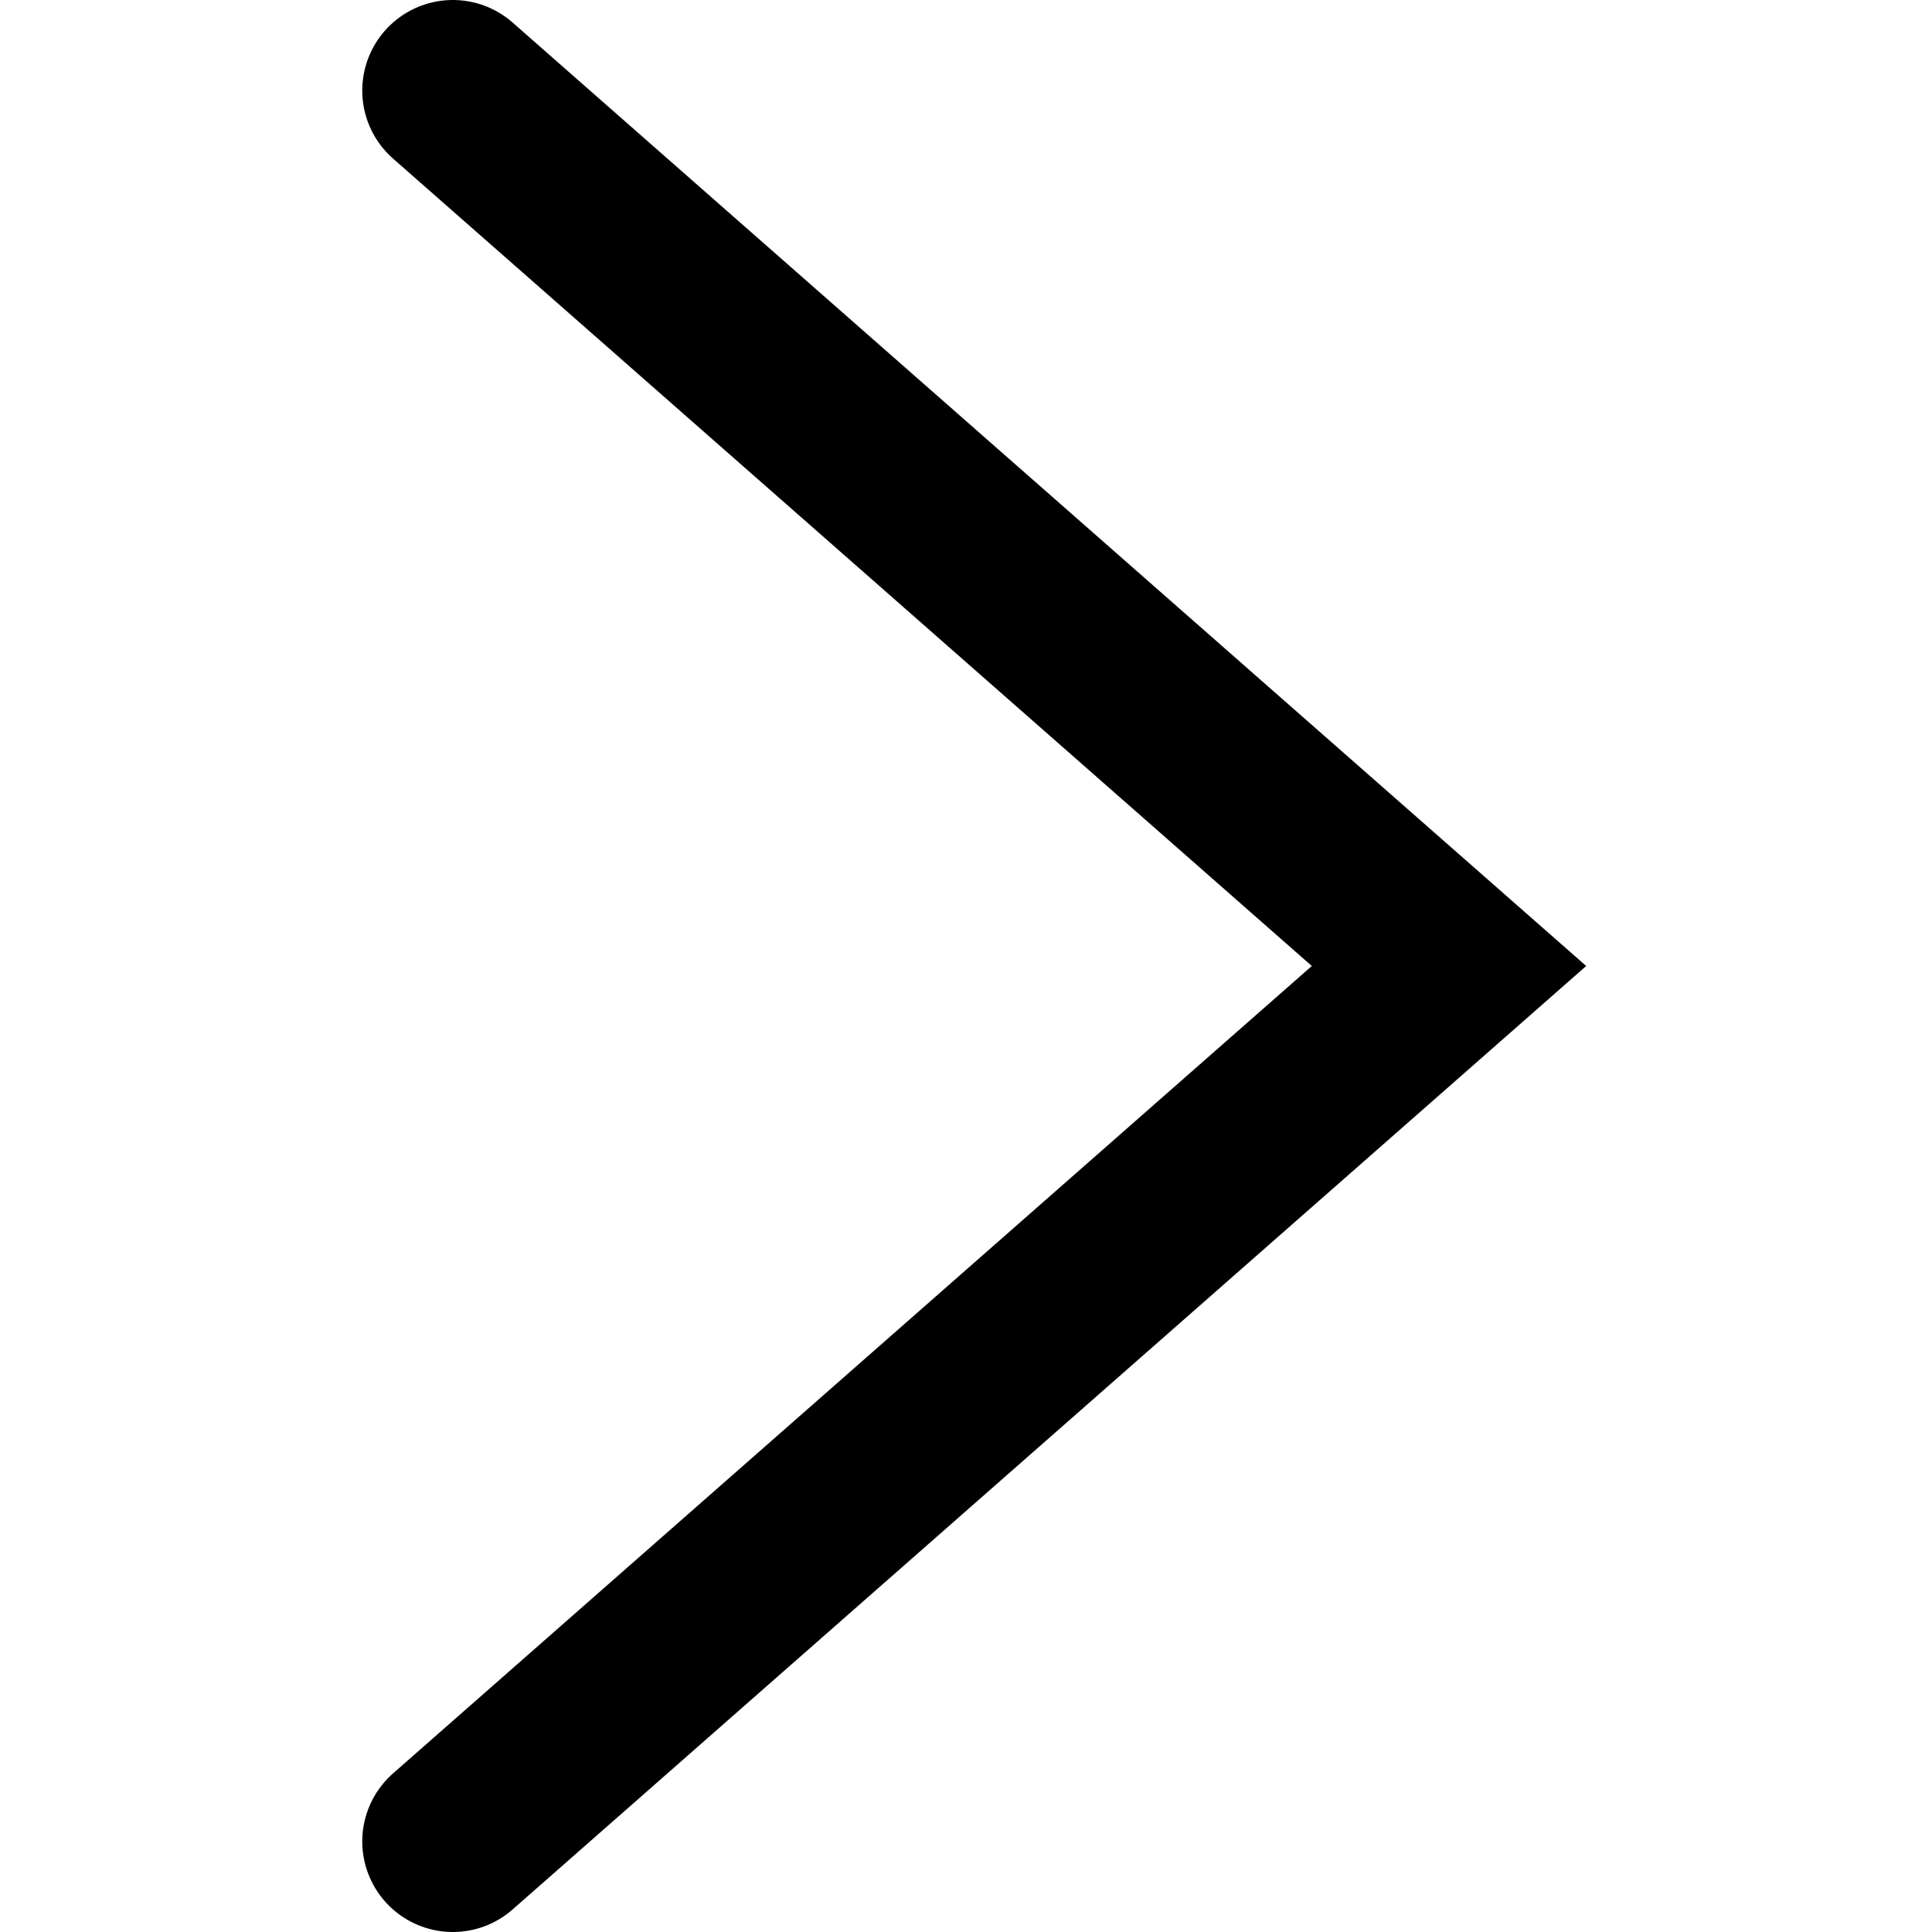
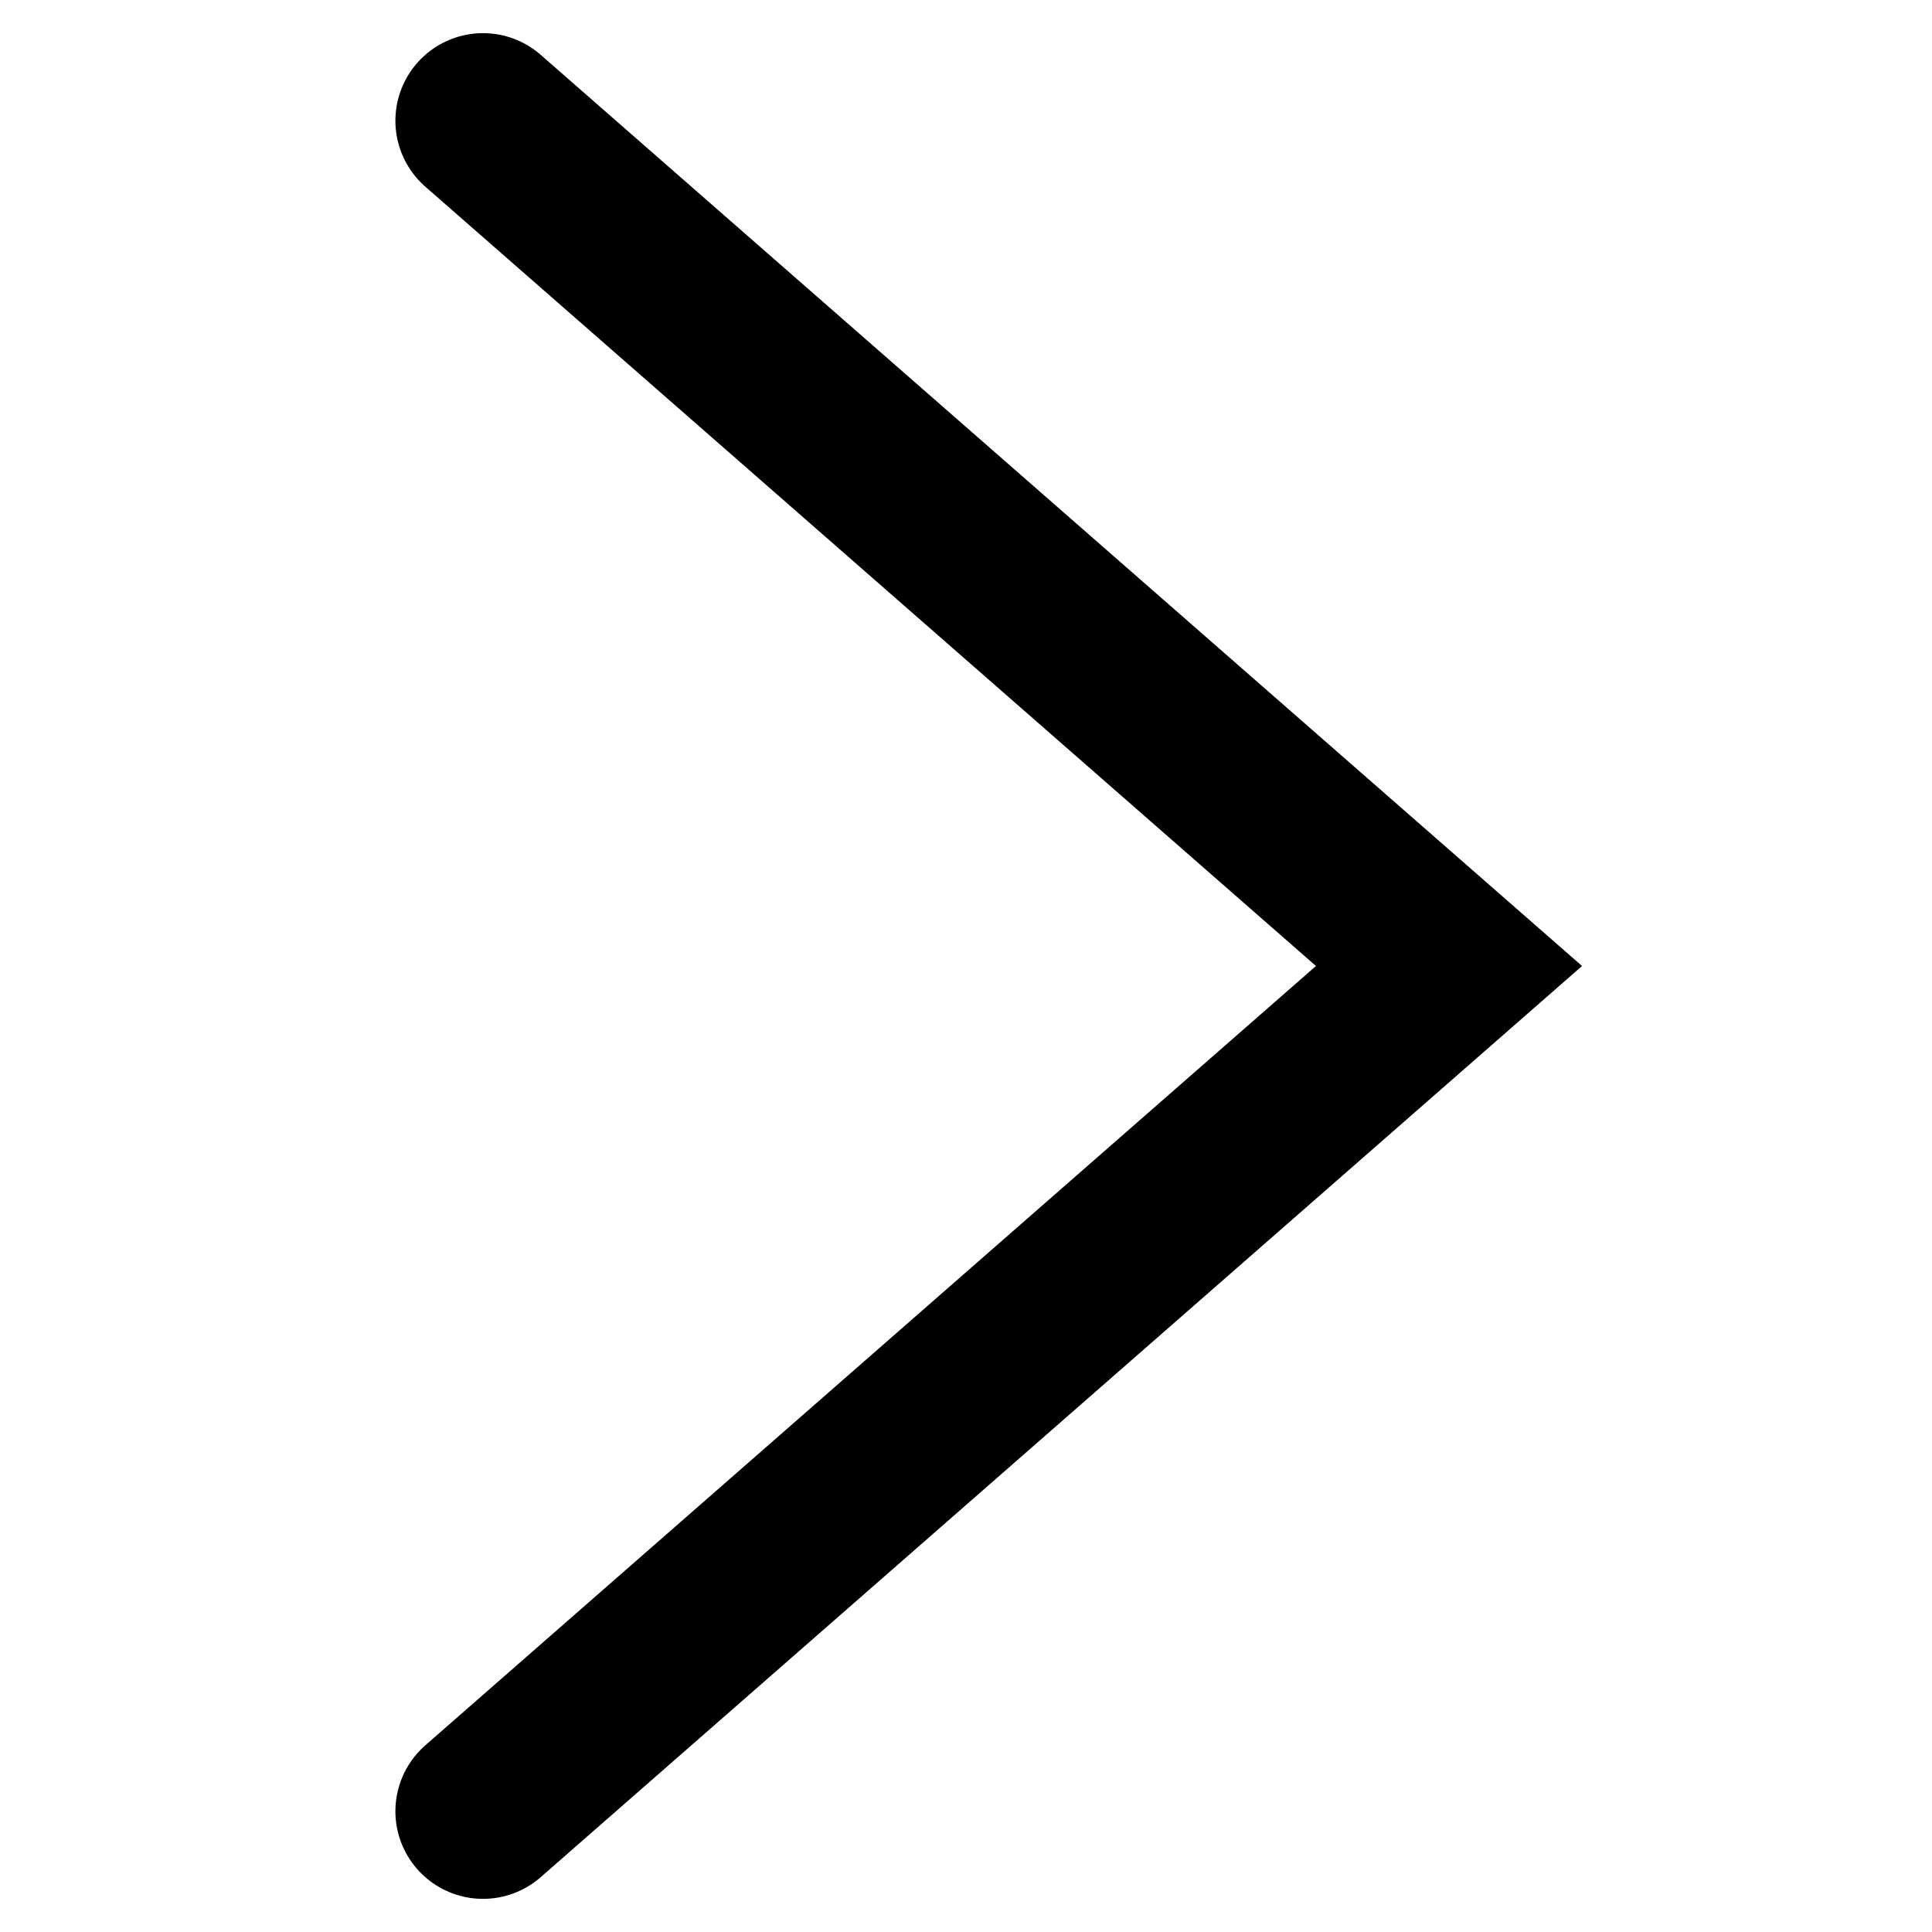
<svg xmlns="http://www.w3.org/2000/svg" width="16" height="16" viewBox="0 0 16 16" fill="none" version="1.1" id="svg4580">
  <defs id="defs4584" />
-   <path style="fill:none;stroke:#000000;stroke-width:1.5;stroke-linecap:round;stroke-linejoin:miter;stroke-miterlimit:4;stroke-dasharray:none;stroke-opacity:1" d="M 3.75,0.75 12,8 3.75,15.25" id="path940" />
+   <path style="fill:none;stroke:#000000;stroke-width:1.451;stroke-linecap:round;stroke-linejoin:miter;stroke-miterlimit:4;stroke-dasharray:none;stroke-opacity:1" d="m 4,1 8,7 -8,7" id="path940" />
</svg>
